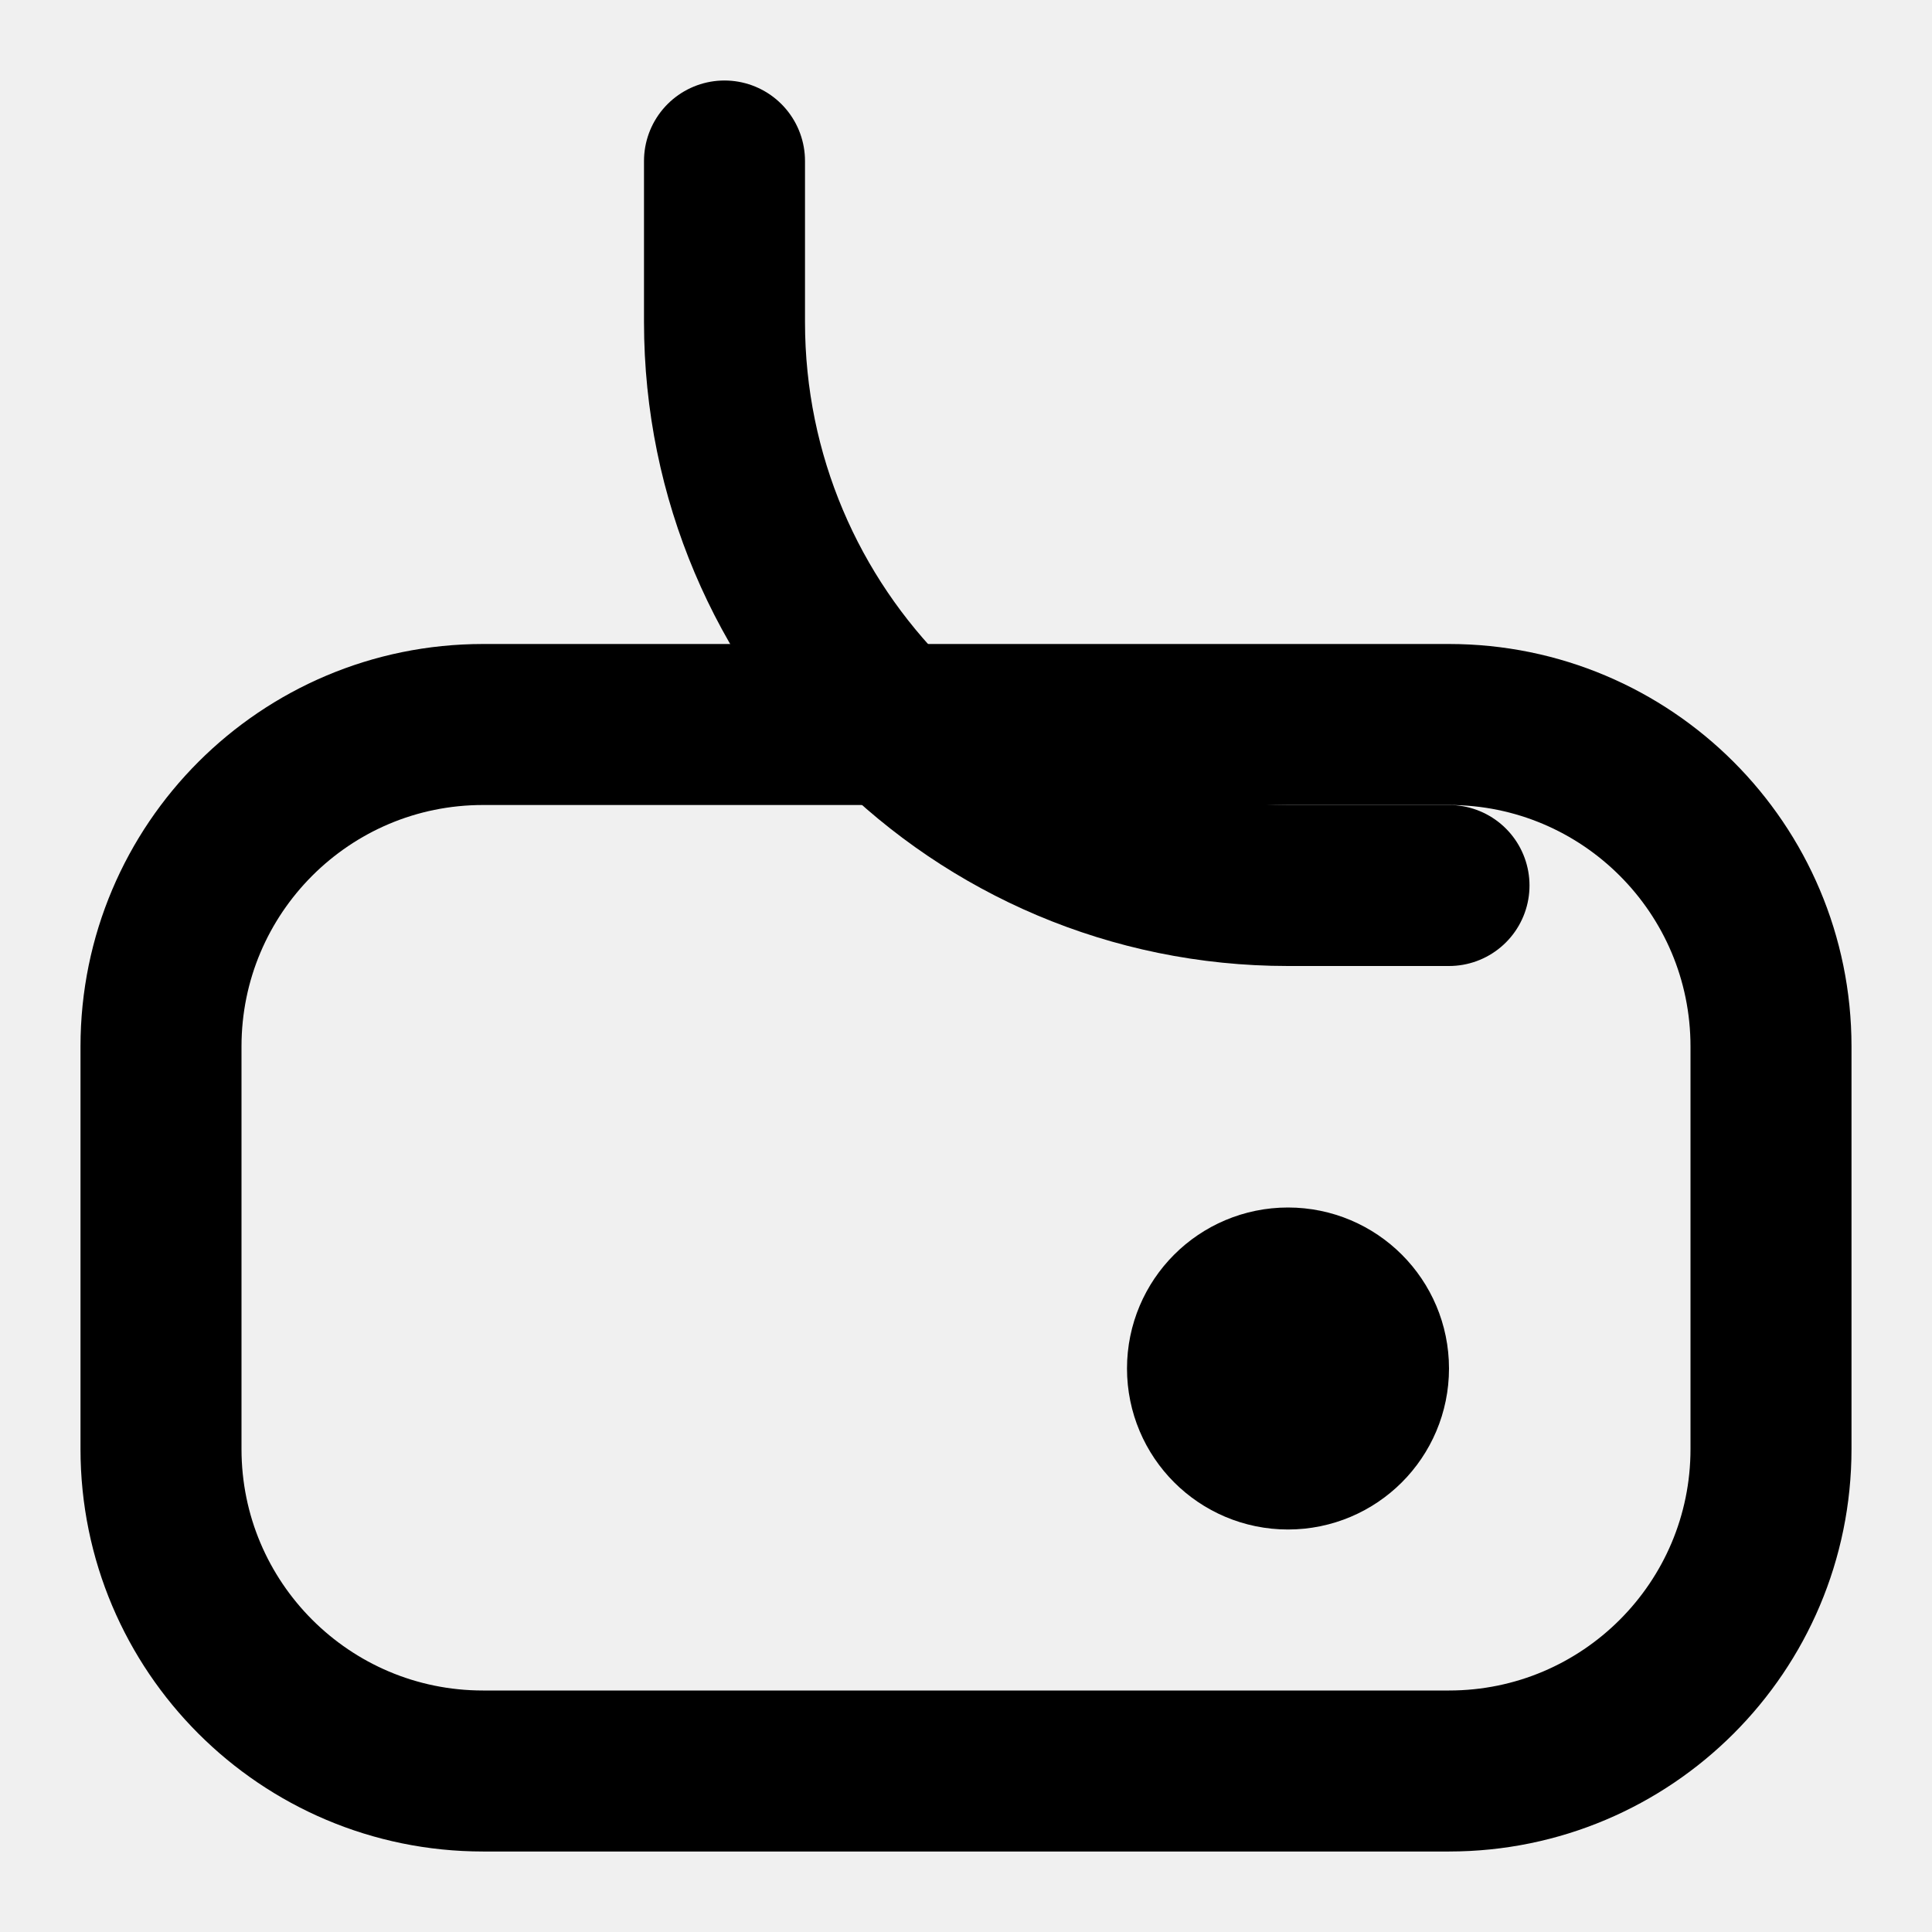
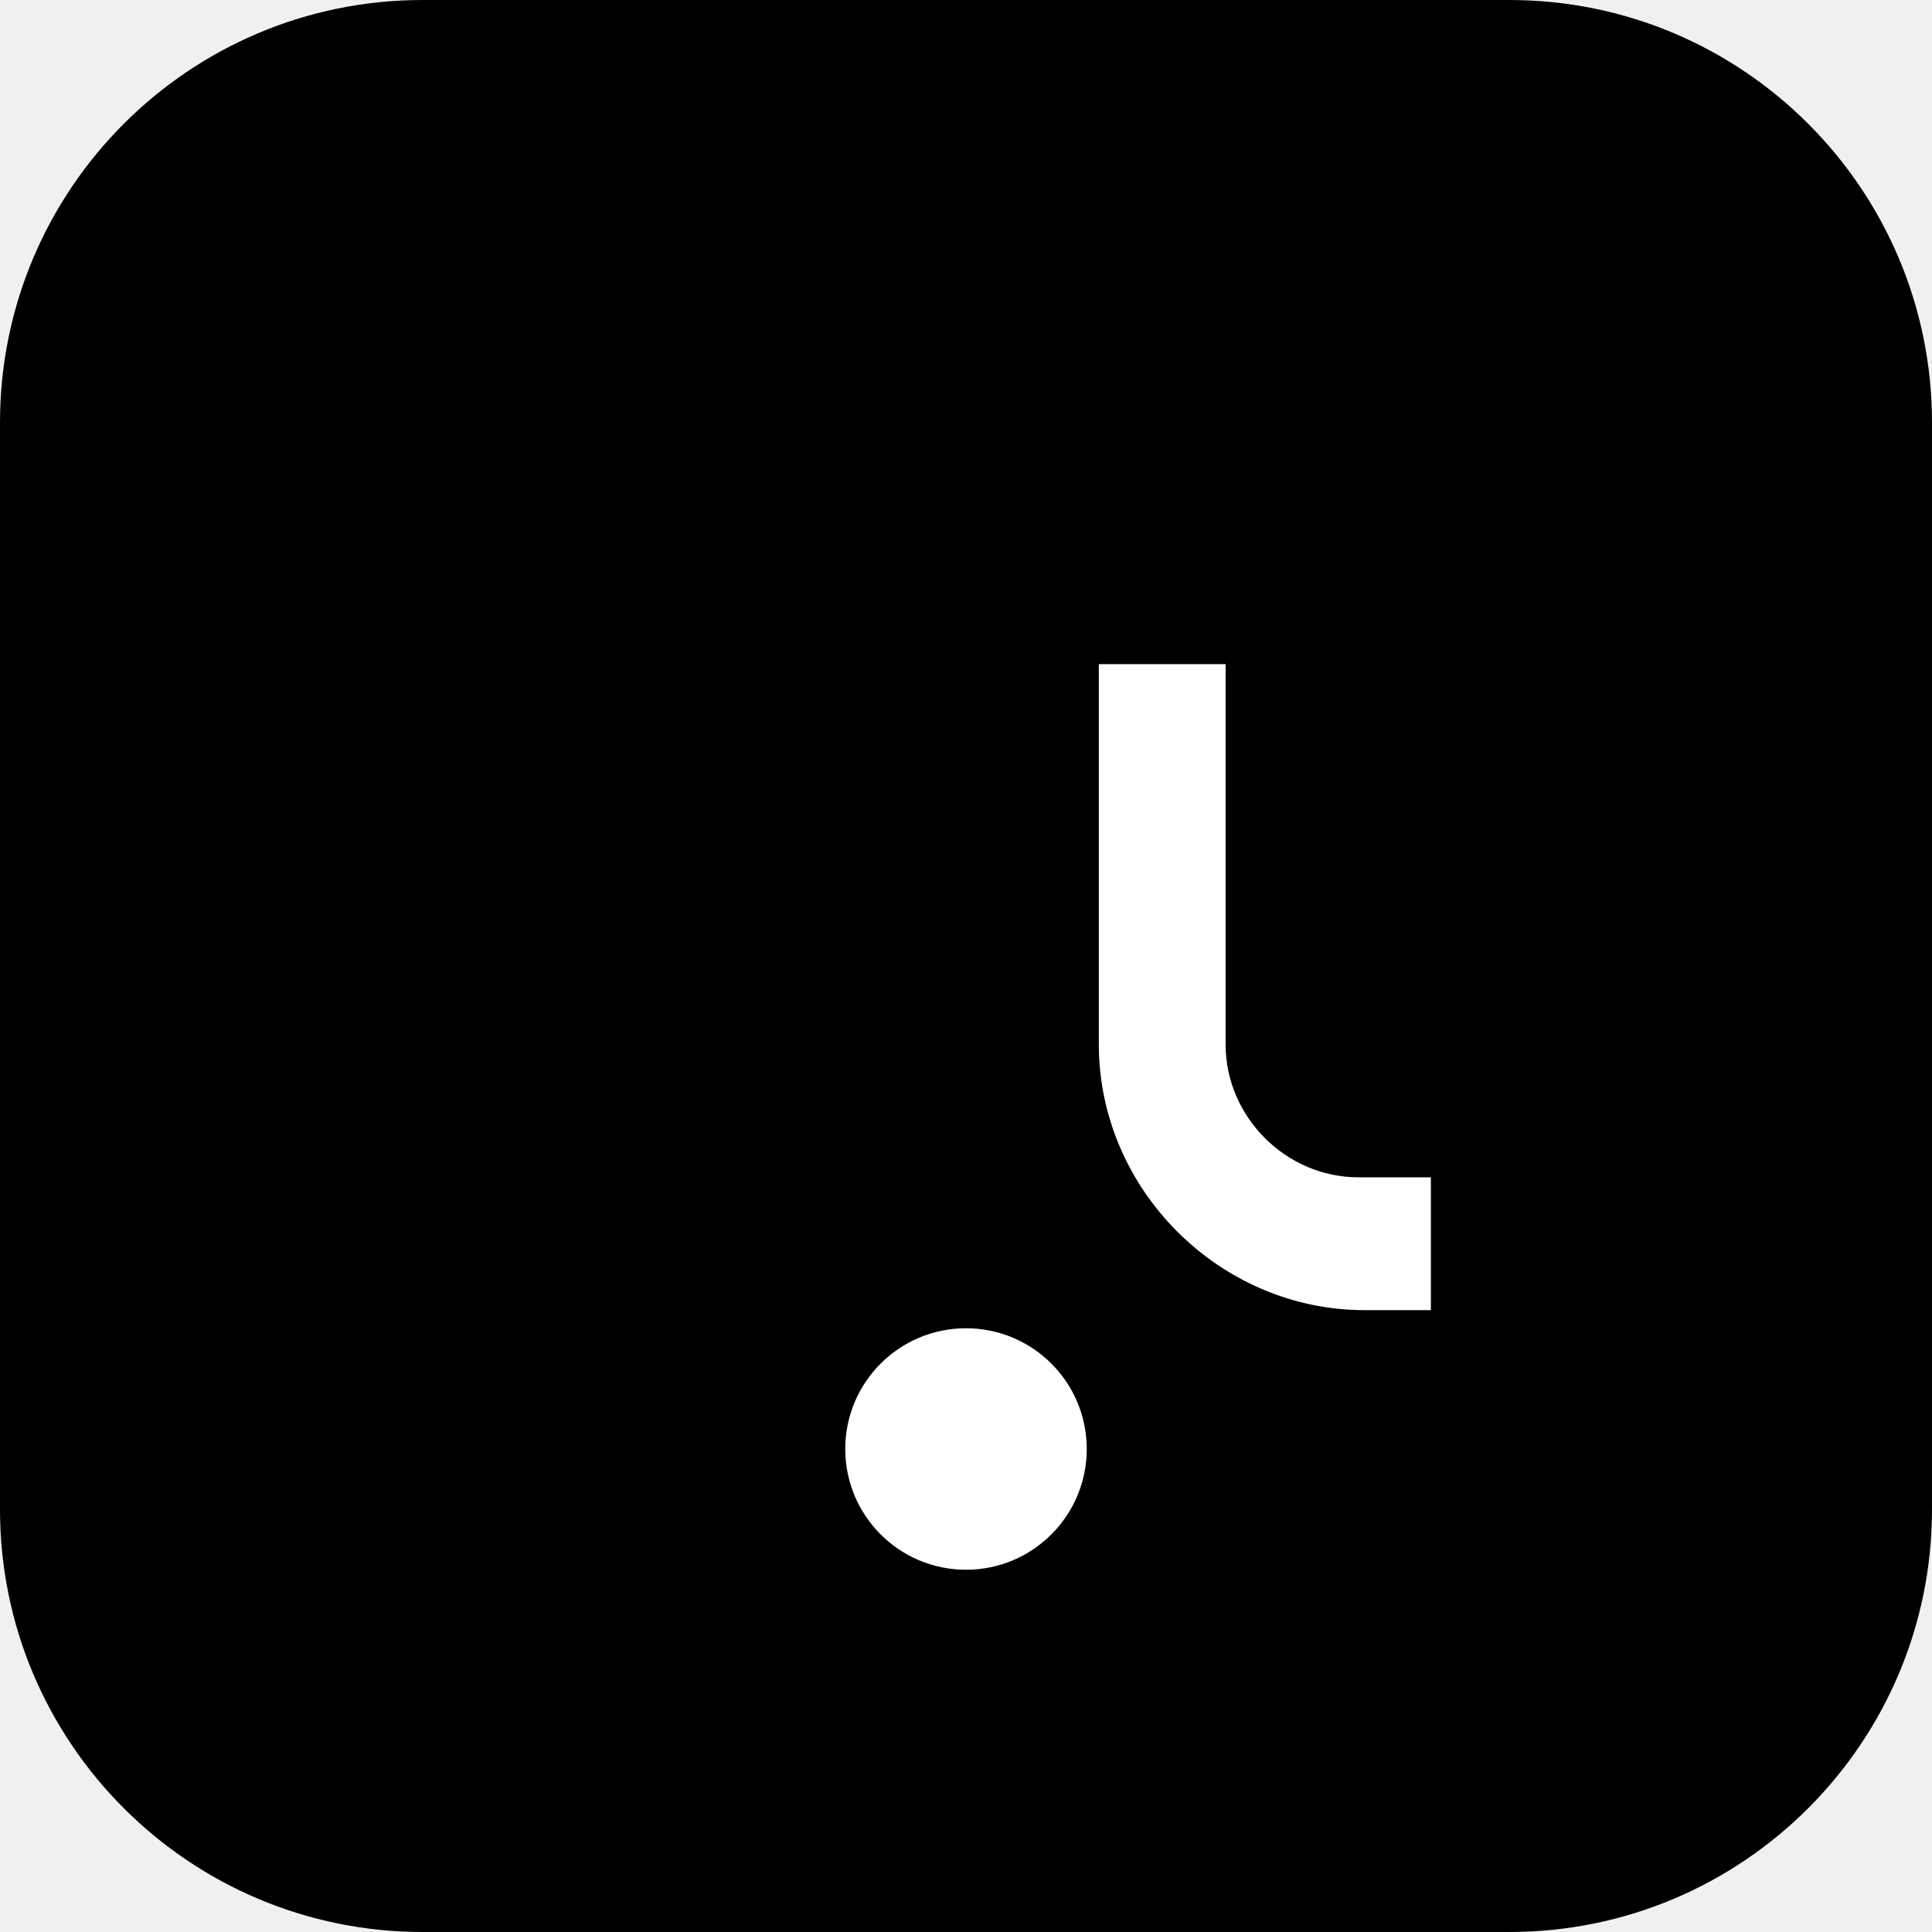
- <svg xmlns="http://www.w3.org/2000/svg" width="24" height="24" viewBox="0 0 24 24" fill="none" stroke="currentColor" stroke-width="2" stroke-linecap="round" stroke-linejoin="round">
-   <path d="M9 2v2a7 7 0 0 0 7 7h2" />
-   <rect x="2" y="9" width="20" height="13" rx="4" ry="4" />
-   <circle cx="16" cy="17" r="1" />
+ <svg xmlns="http://www.w3.org/2000/svg" width="32" height="32" viewBox="0 0 32 32">
+   <rect width="32" height="32" rx="7" fill="#000" />
+   <path d="M22.5 19.5c-1.2 0-2.2-1-2.2-2.2V11h-2.1v6.3c0 2.4 2 4.4 4.4 4.4h1.1v-2.2h-1.2z" fill="#fff" />
+   <circle cx="16" cy="24" r="2" fill="#fff" />
</svg>
